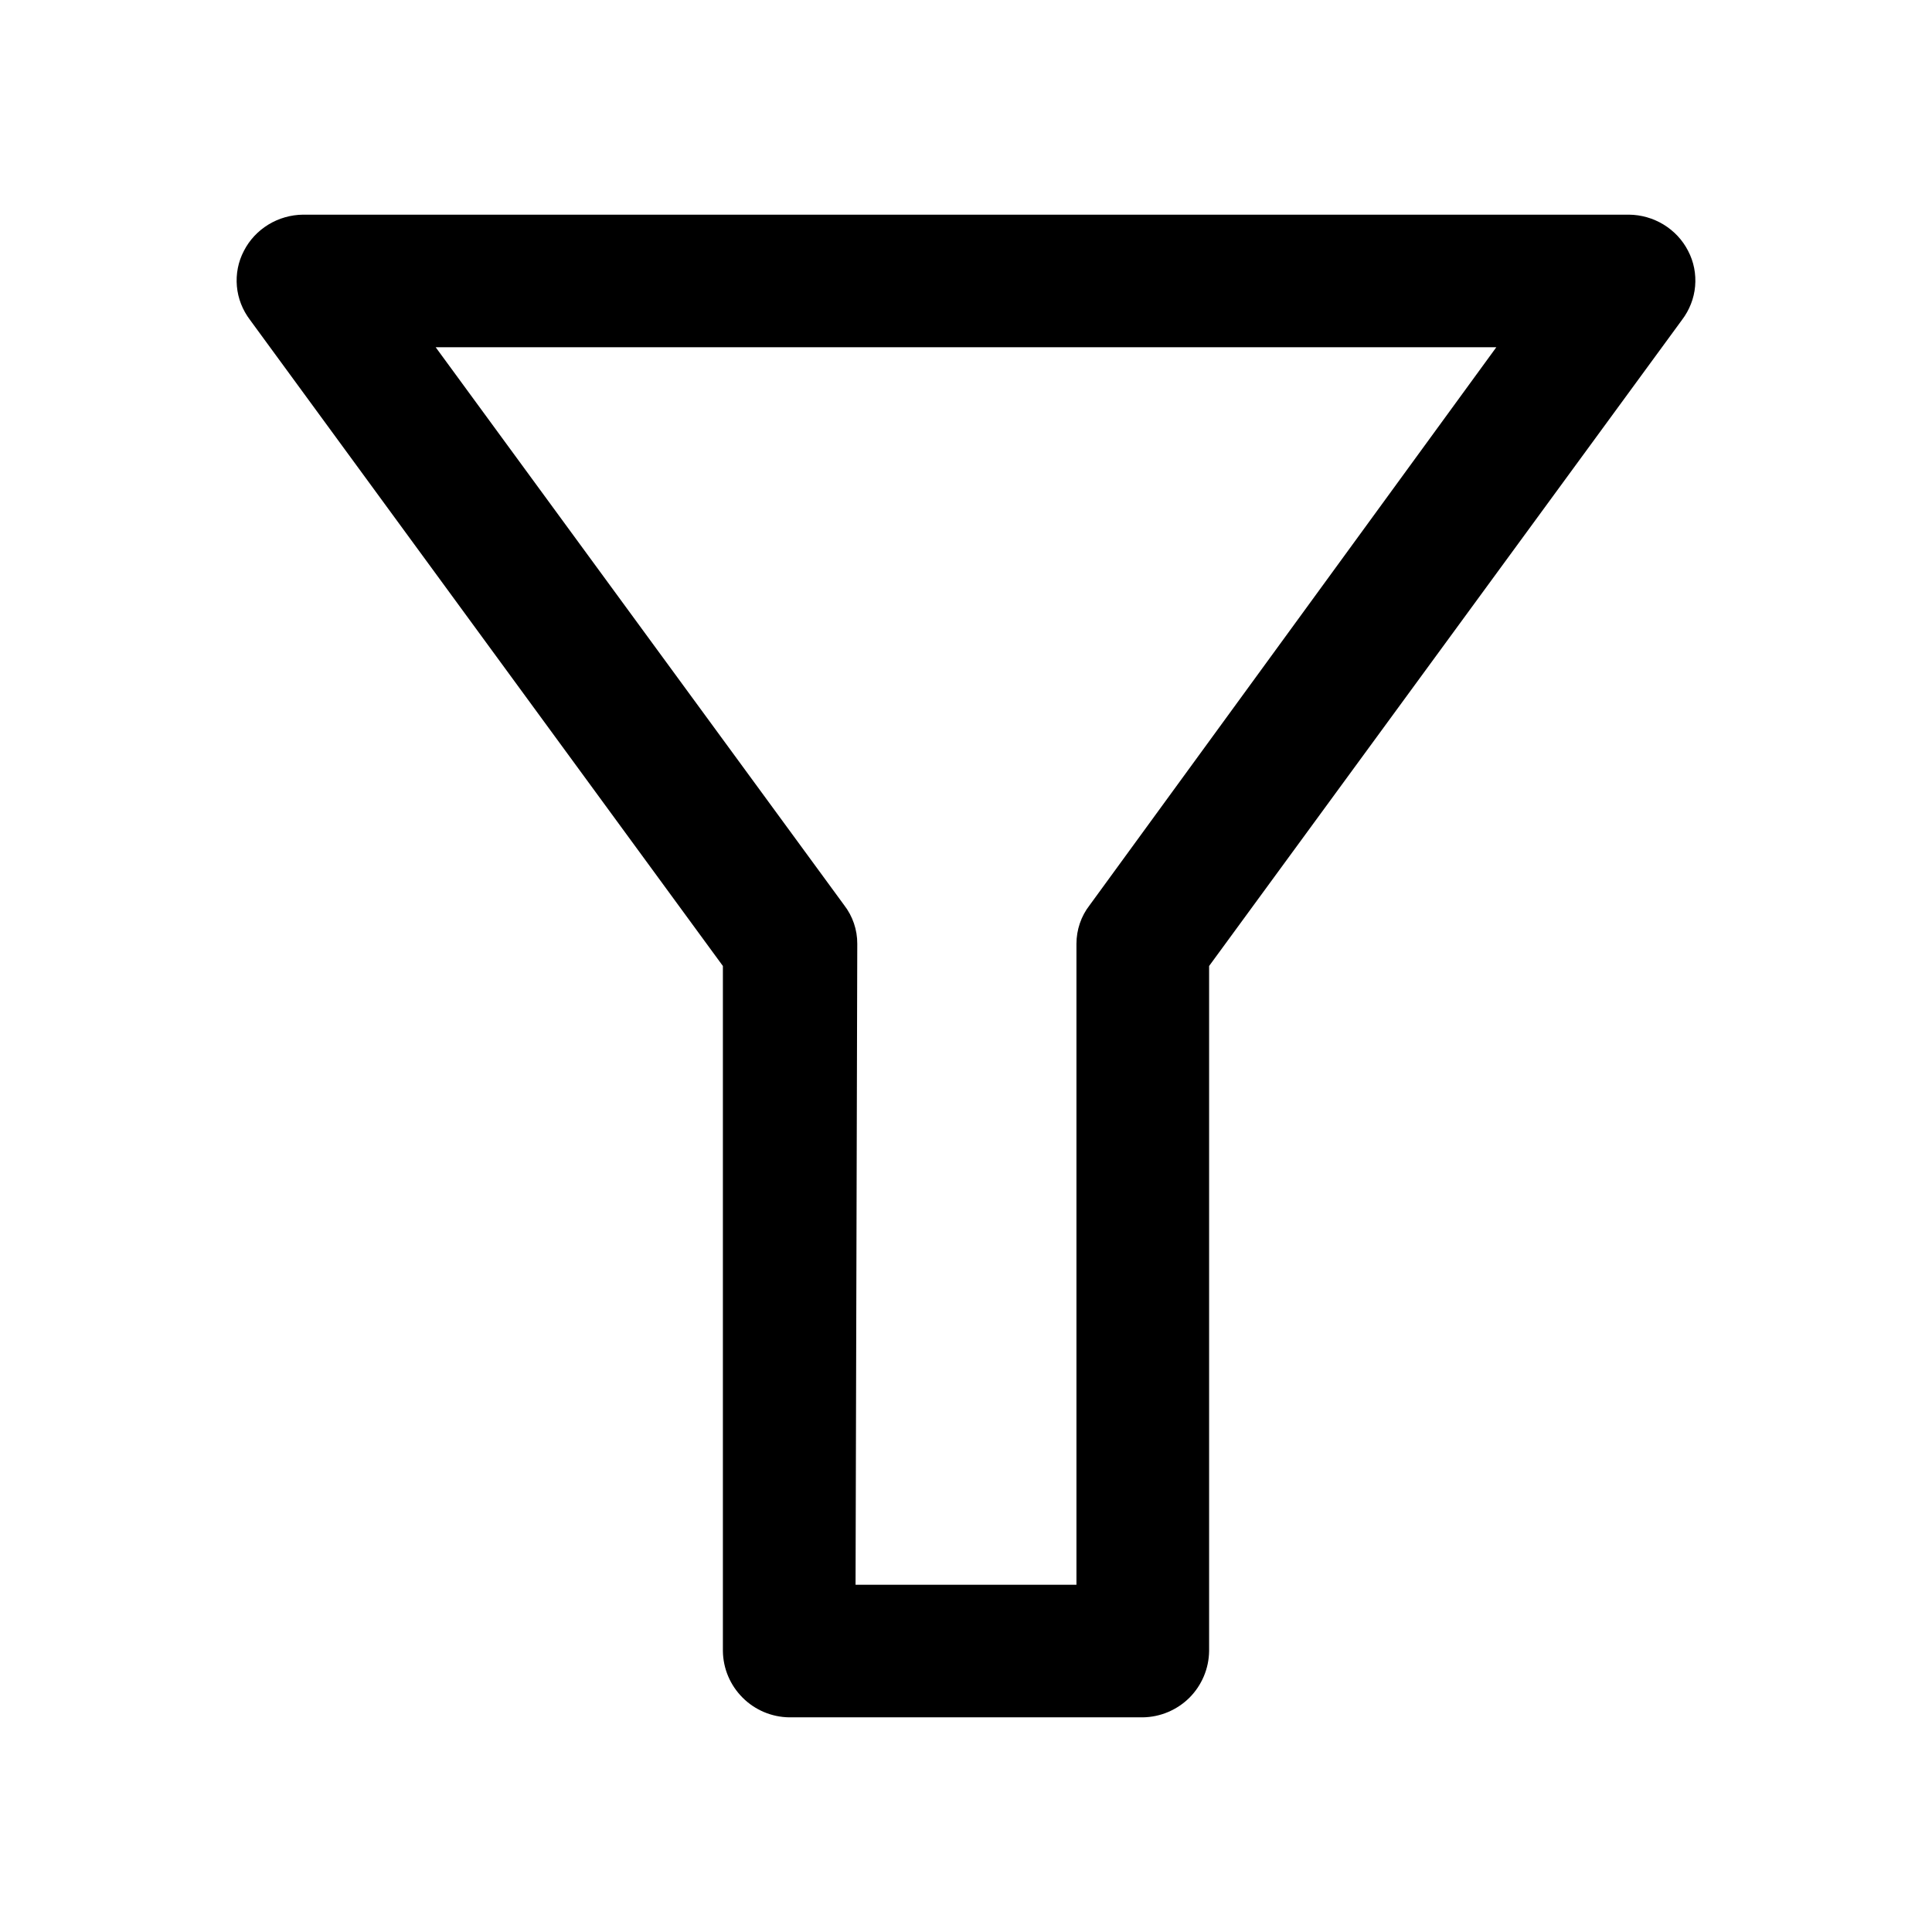
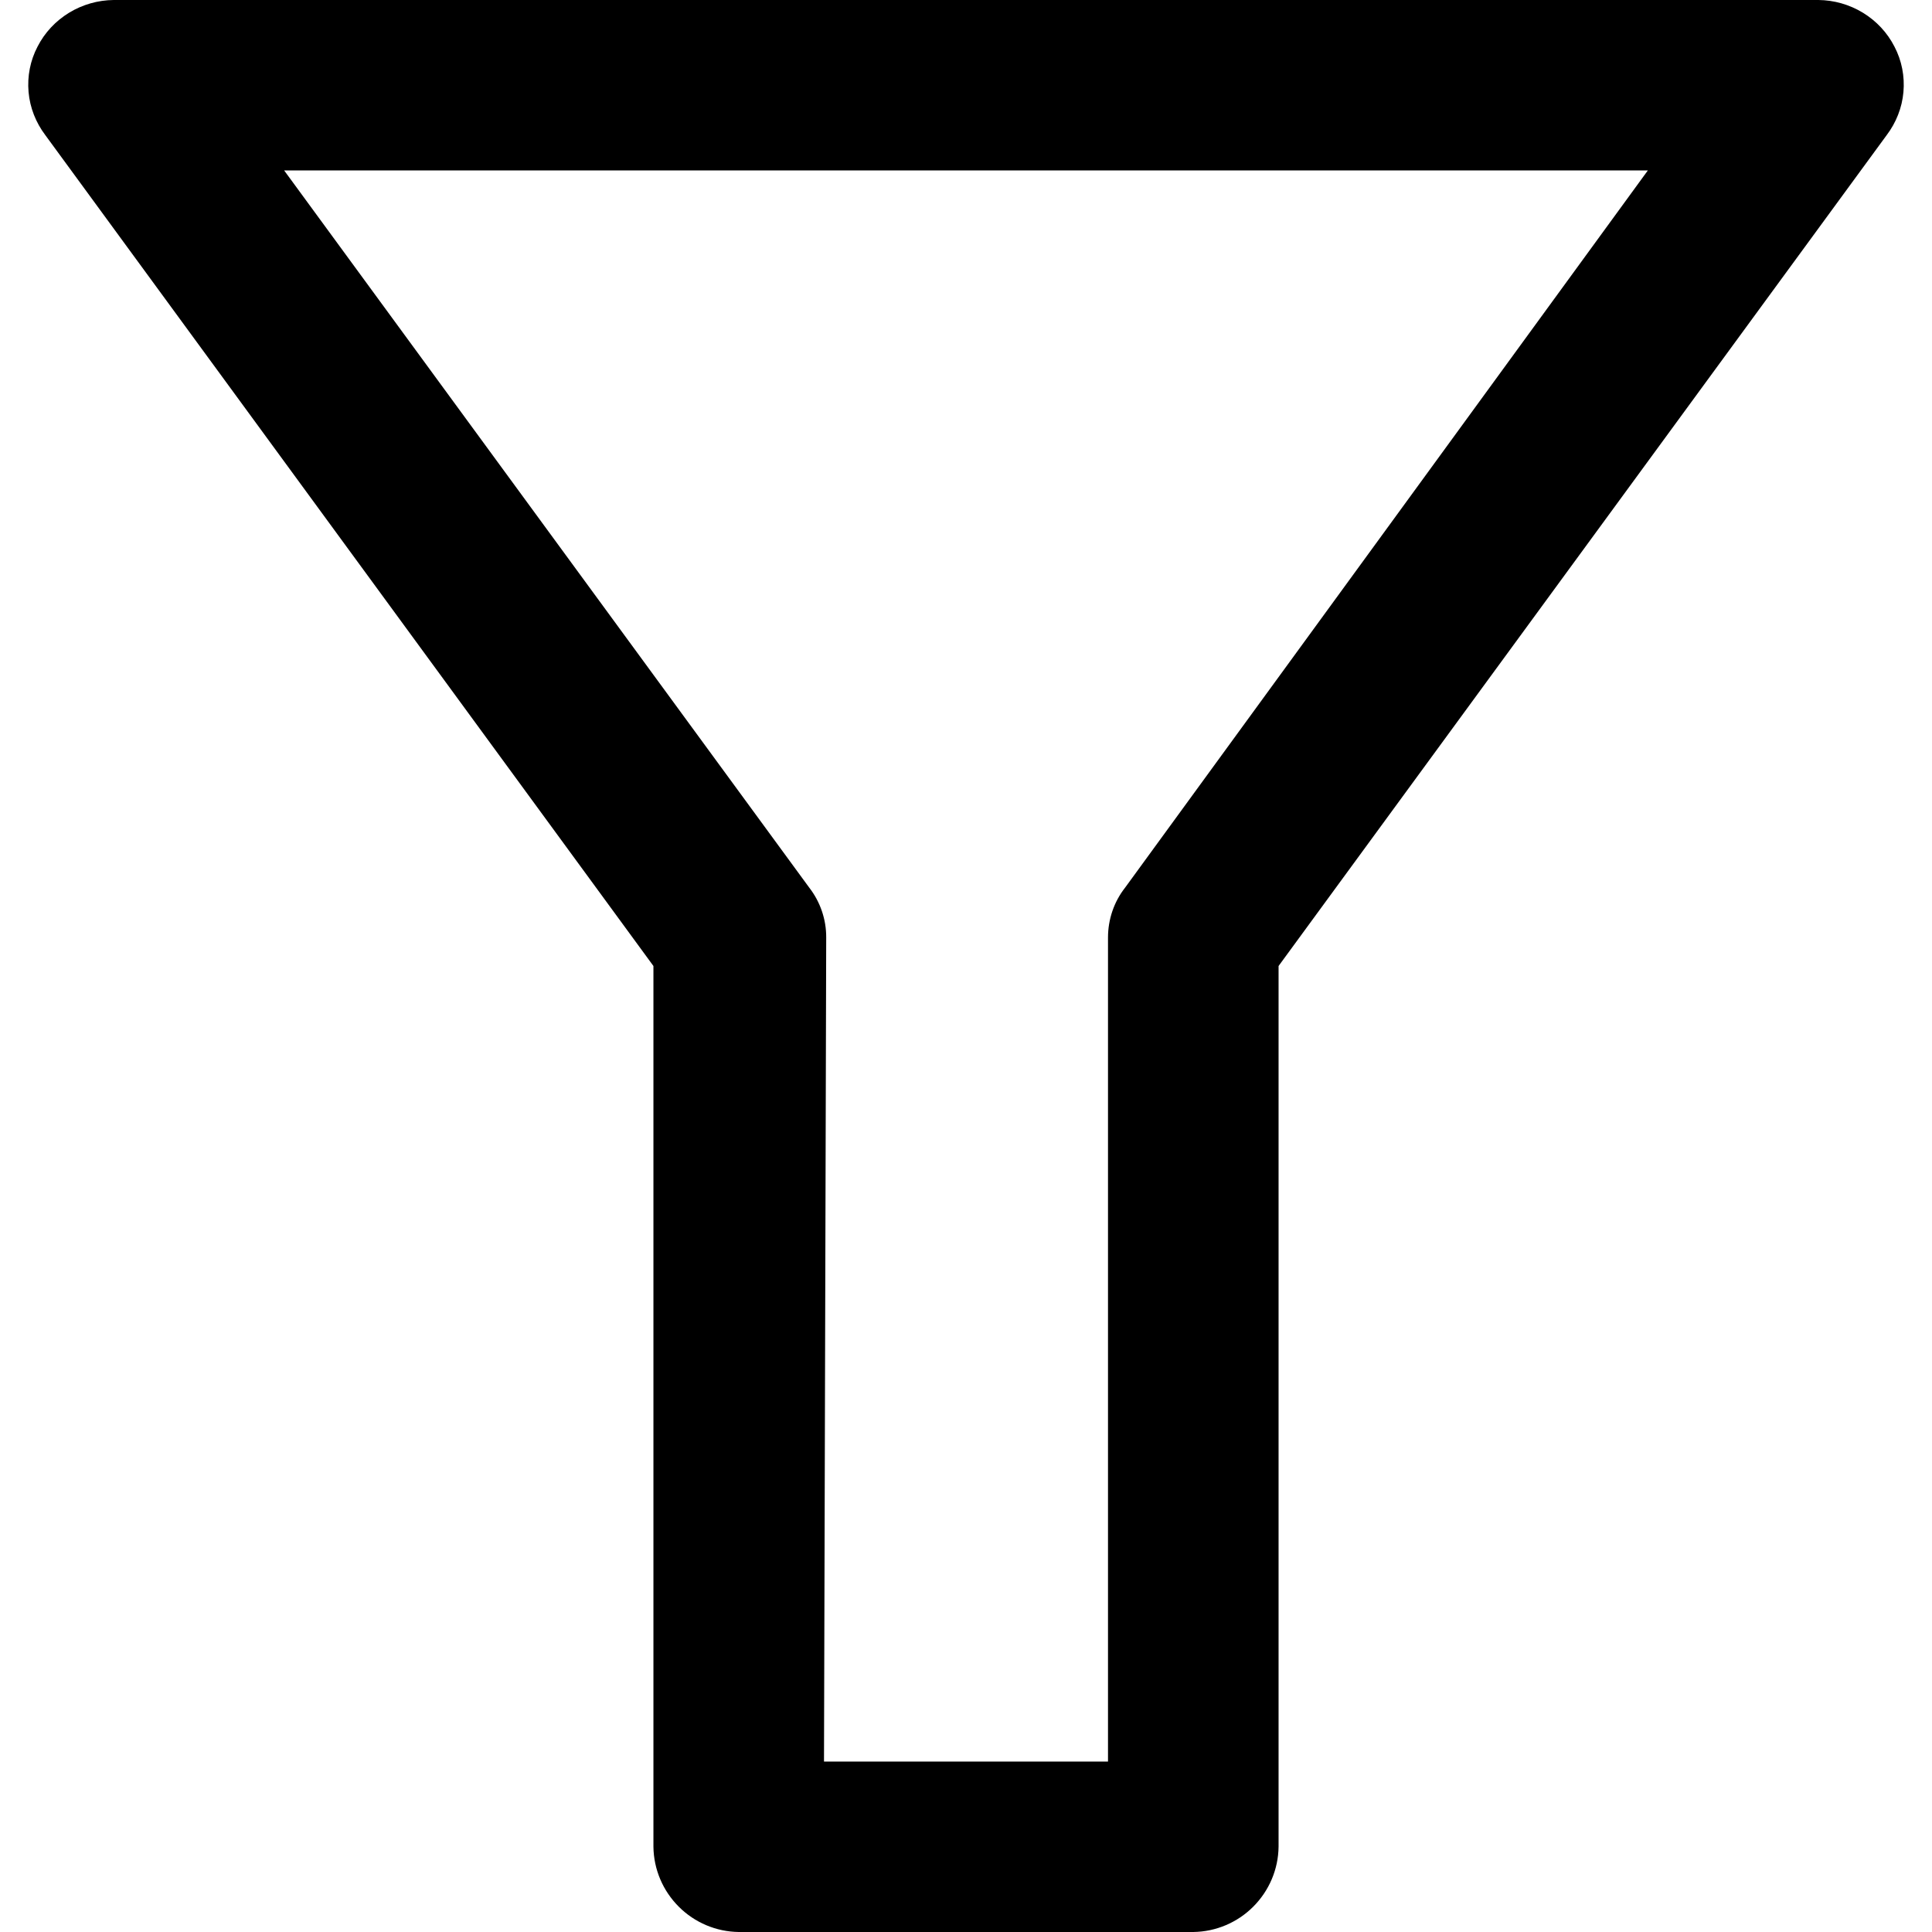
- <svg xmlns="http://www.w3.org/2000/svg" viewBox="0 0 18 18" fill="currentColor" aria-hidden="true">
-   <path d="M10.647 16H7.353C7.19 15.998 7.034 15.932 6.919 15.817C6.803 15.701 6.737 15.546 6.735 15.382V9L2.329 2.98C2.26 2.889 2.217 2.781 2.207 2.667C2.197 2.553 2.219 2.439 2.272 2.338C2.324 2.236 2.403 2.152 2.501 2.092C2.598 2.033 2.71 2.001 2.824 2H15.177C15.29 2.001 15.402 2.033 15.499 2.092C15.597 2.152 15.676 2.236 15.728 2.338C15.781 2.439 15.803 2.553 15.793 2.667C15.783 2.781 15.74 2.889 15.671 2.98L11.265 9V15.382C11.263 15.546 11.197 15.701 11.082 15.817C10.966 15.932 10.81 15.998 10.647 16ZM7.971 14.765H10.029V8.794C10.029 8.663 10.072 8.535 10.153 8.432L13.941 3.235H4.059L7.864 8.432C7.944 8.535 7.988 8.663 7.987 8.794L7.971 14.765Z" fill="currentColor" />
+ <svg xmlns="http://www.w3.org/2000/svg" viewBox="0 0 14 14" fill="currentColor" aria-hidden="true">
+   <path d="M8.647 14H5.353C5.19 13.998 5.034 13.932 4.919 13.817C4.803 13.701 4.737 13.546 4.735 13.382V7L0.329 0.98C0.26 0.889 0.217 0.781 0.207 0.667C0.197 0.553 0.219 0.439 0.272 0.338C0.324 0.236 0.403 0.152 0.501 0.092C0.598 0.033 0.71 0.001 0.824 0H13.177C13.29 0.001 13.402 0.033 13.499 0.092C13.597 0.152 13.676 0.236 13.728 0.338C13.781 0.439 13.803 0.553 13.793 0.667C13.783 0.781 13.74 0.889 13.671 0.98L9.265 7V13.382C9.263 13.546 9.197 13.701 9.081 13.817C8.966 13.932 8.81 13.998 8.647 14ZM5.971 12.765H8.029V6.794C8.029 6.663 8.072 6.535 8.153 6.432L11.941 1.235H2.059L5.864 6.432C5.944 6.535 5.988 6.663 5.987 6.794L5.971 12.765Z" fill="currentColor" />
</svg>
